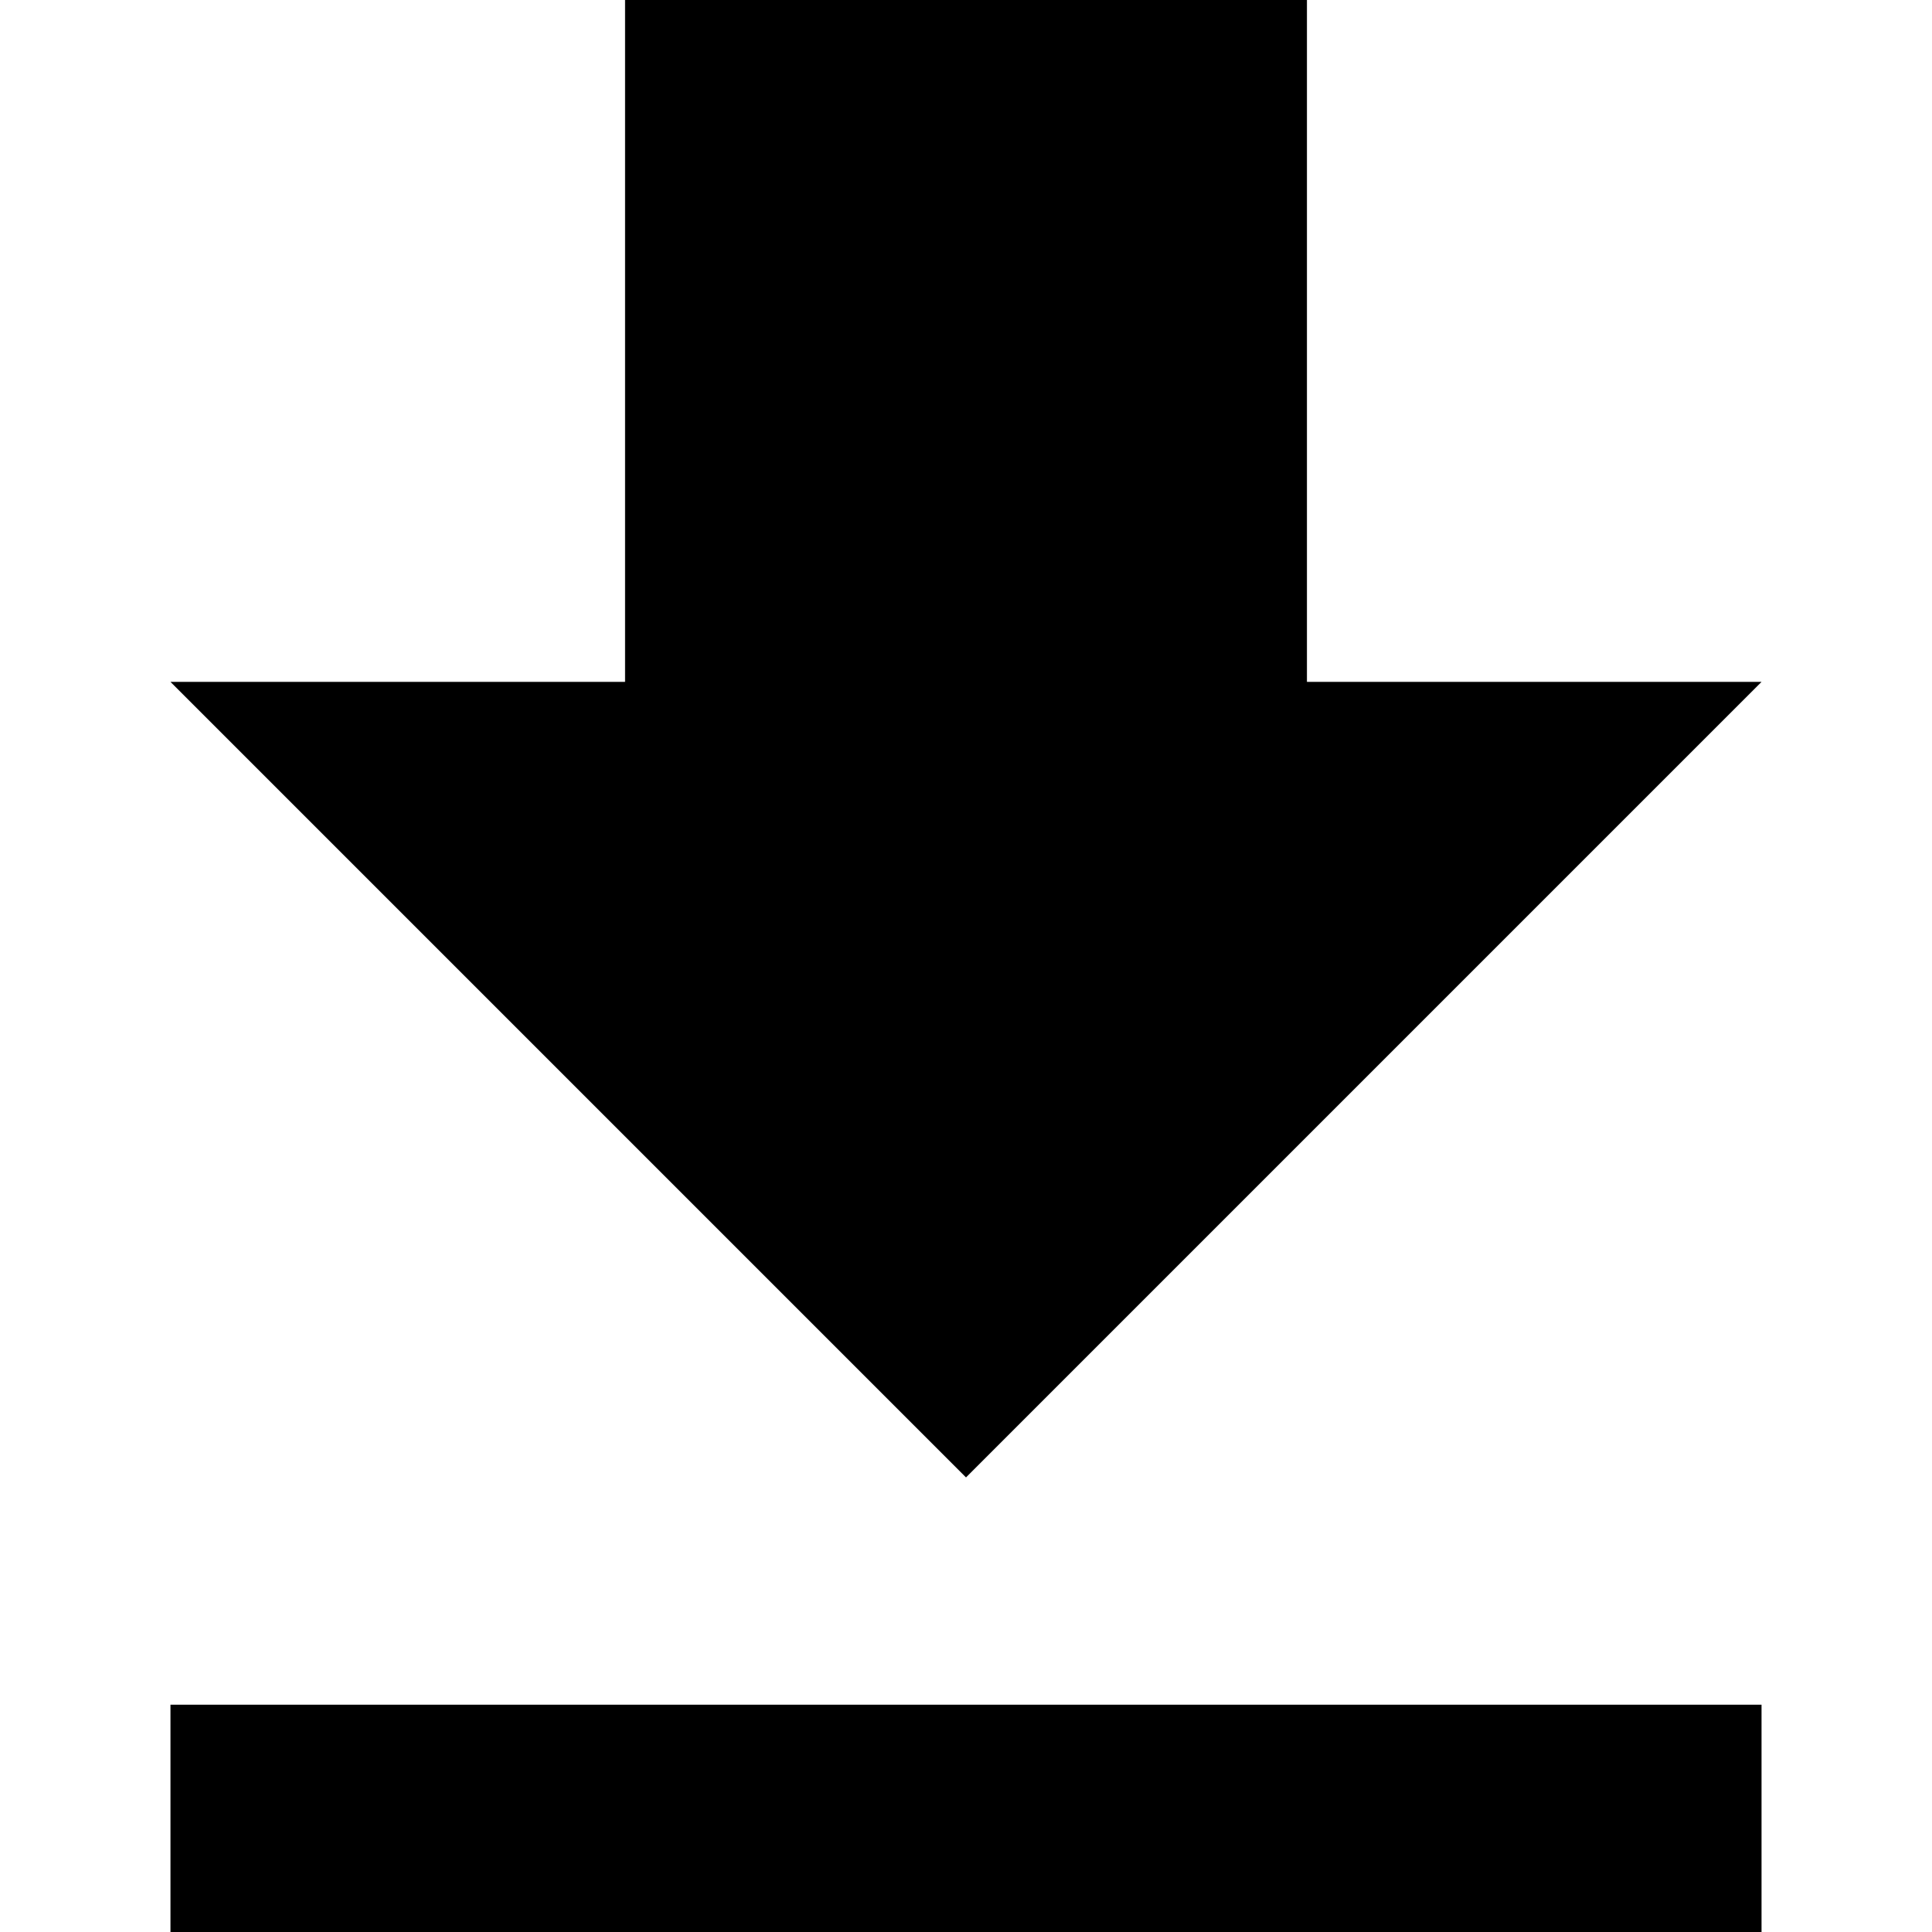
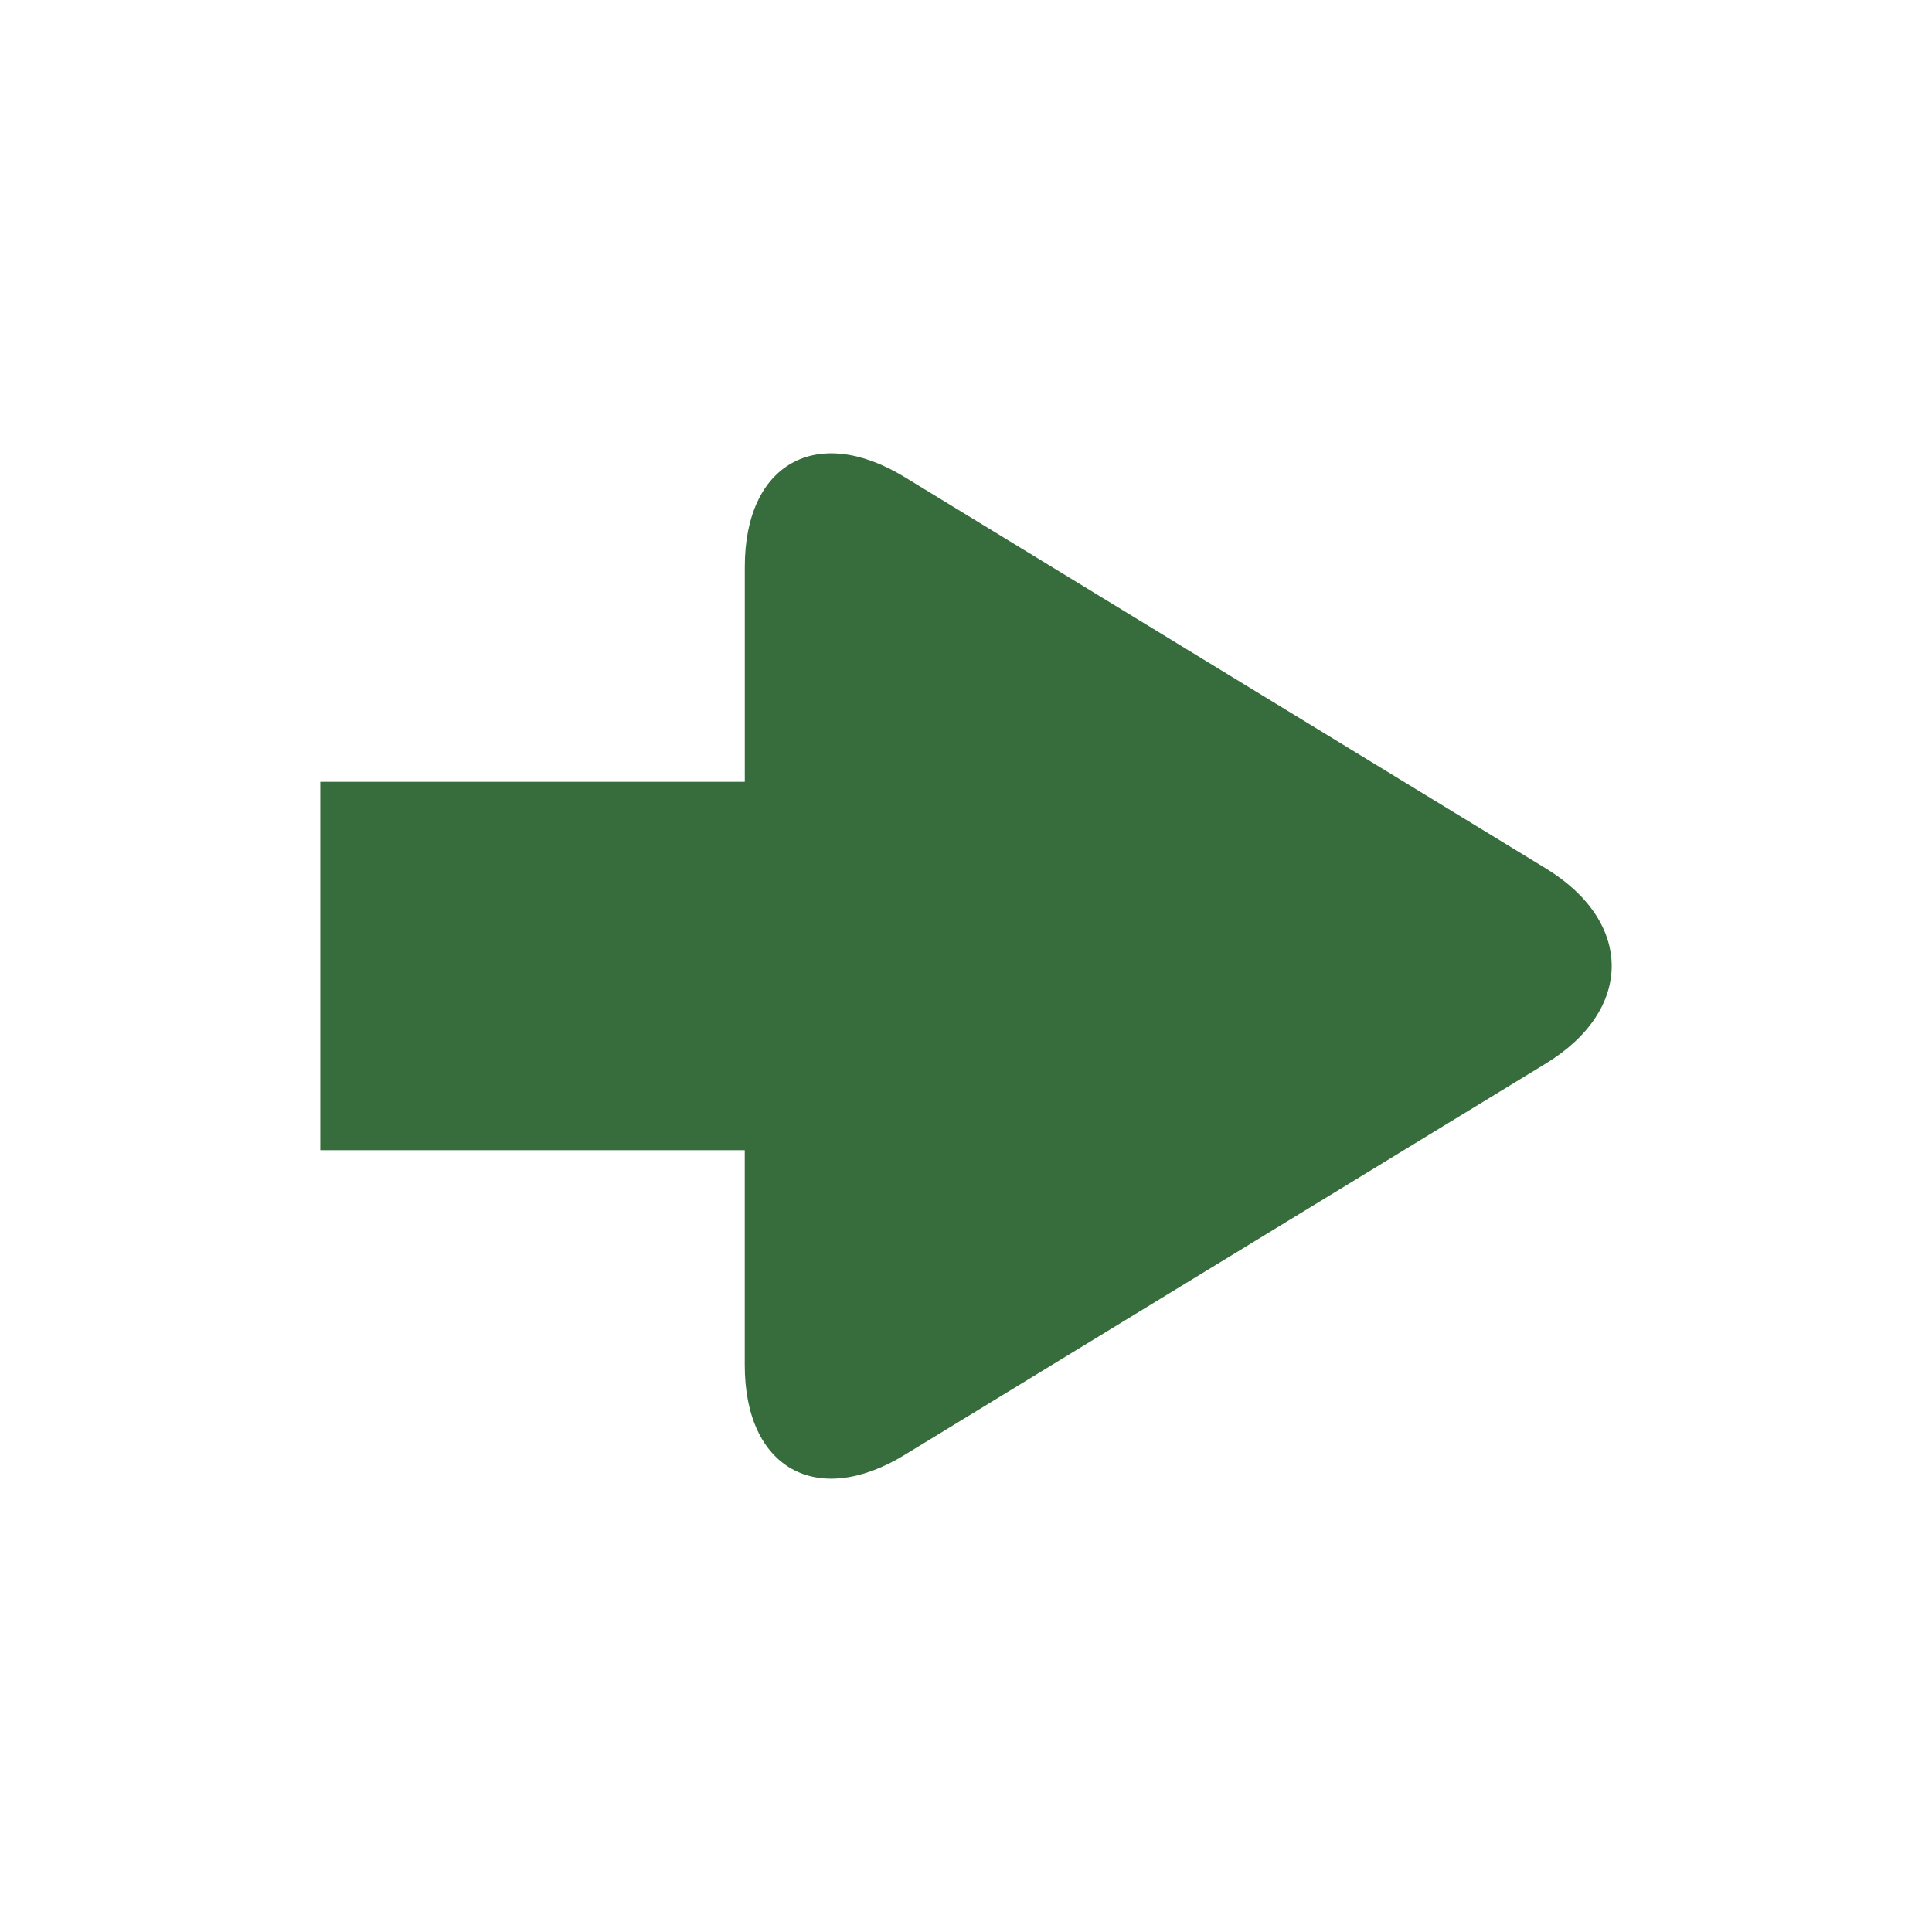
- <svg xmlns="http://www.w3.org/2000/svg" version="1.1" id="Capa_1" x="0px" y="0px" width="433.5px" height="433.5px" viewBox="0 0 433.5 433.5" style="enable-background:new 0 0 433.5 433.5;" xml:space="preserve">
+ <svg xmlns="http://www.w3.org/2000/svg" width="100" height="100" viewBox="0 0 100 100">
  <g>
-     <g id="file-download">
-       <path d="M395.25,153h-102V0h-153v153h-102l178.5,178.5L395.25,153z M38.25,382.5v51h357v-51H38.25z" />
+     <g transform="translate(50 50) scale(0.69 0.69) rotate(0) translate(-50 -50)" style="fill:#376d3c">
+       <svg fill="#376d3c" version="1.1" x="0px" y="0px" viewBox="0 0 32 32" enable-background="new 0 0 32 32" xml:space="preserve">
+         <path d="M29.918,13.657l-3.859-2.355c-2.111-1.287-5.563-3.396-7.674-4.684l-3.859-2.355c-2.109-1.287-3.836-0.319-3.836,2.152v5.09  c0,0.022,0,0.051,0,0.074H0.5v8.842h10.189c0,0.022,0,0.051,0,0.073v5.089c0,2.473,1.727,3.441,3.836,2.154l3.859-2.356  c2.111-1.288,5.563-3.396,7.674-4.684l3.859-2.355C32.027,17.053,32.027,14.946,29.918,13.657z" />
+       </svg>
    </g>
  </g>
-   <g>
- </g>
-   <g>
- </g>
-   <g>
- </g>
-   <g>
- </g>
-   <g>
- </g>
-   <g>
- </g>
-   <g>
- </g>
-   <g>
- </g>
-   <g>
- </g>
-   <g>
- </g>
-   <g>
- </g>
-   <g>
- </g>
-   <g>
- </g>
-   <g>
- </g>
-   <g>
- </g>
</svg>
